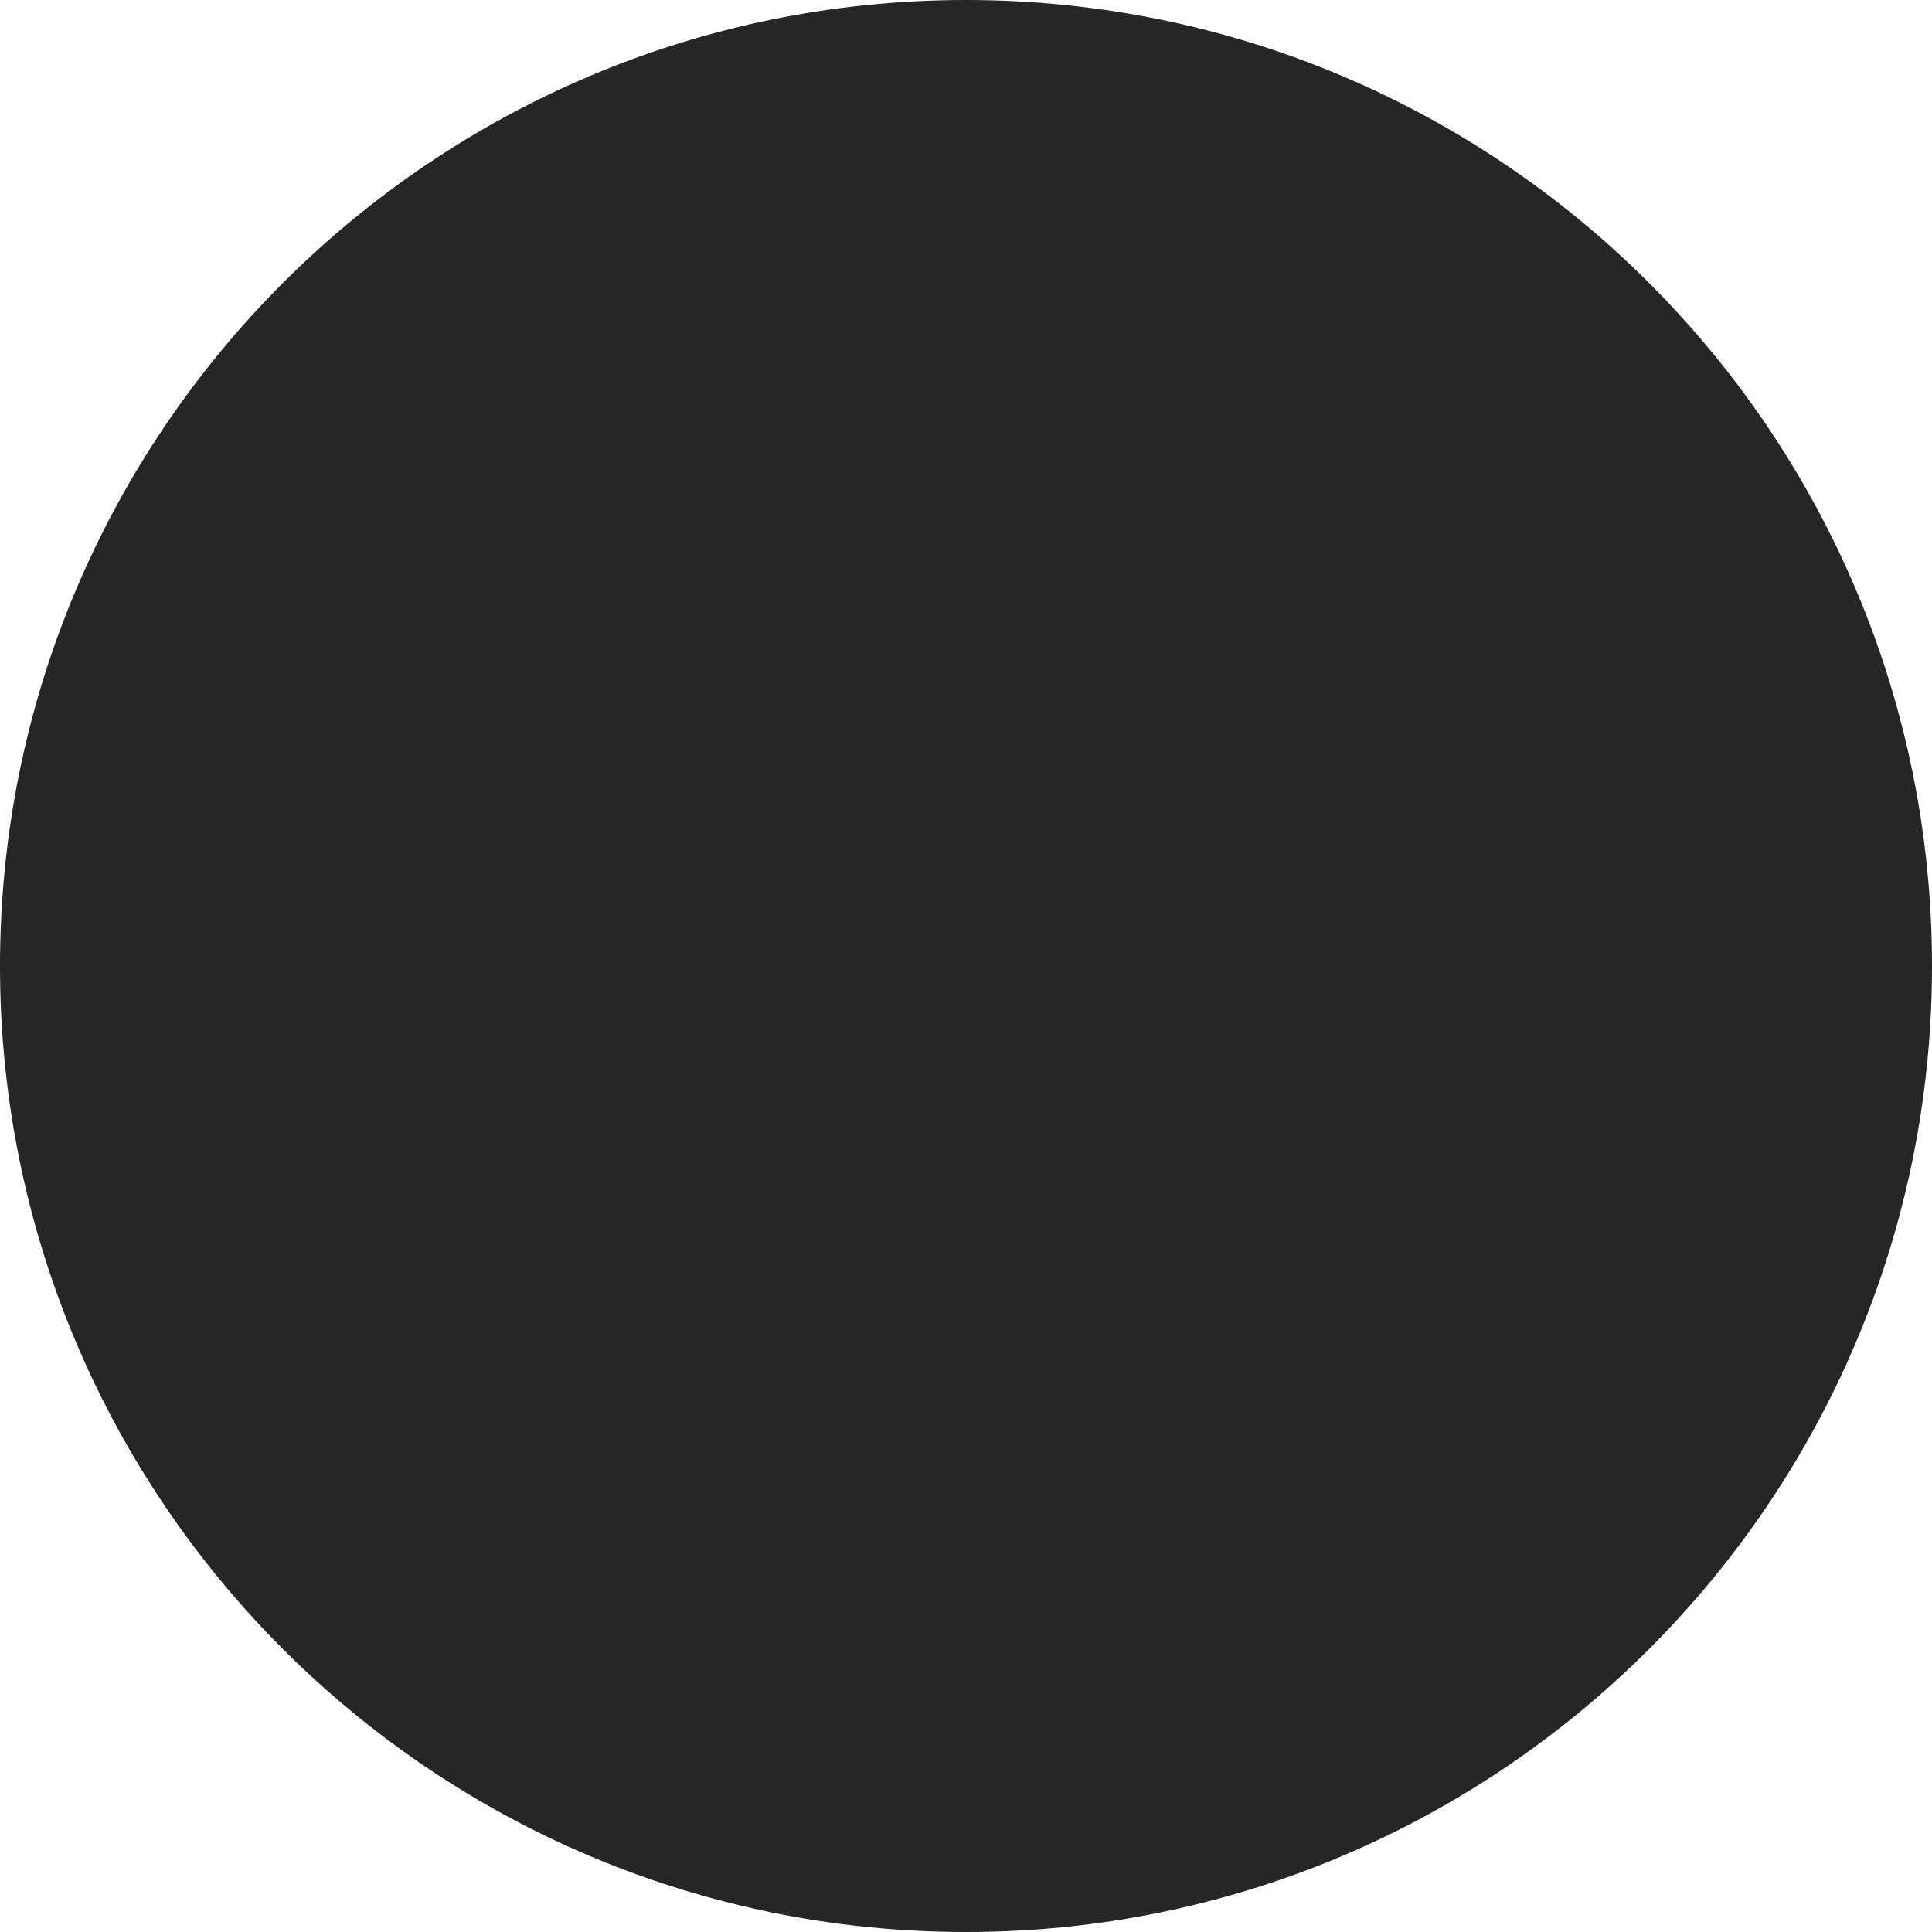
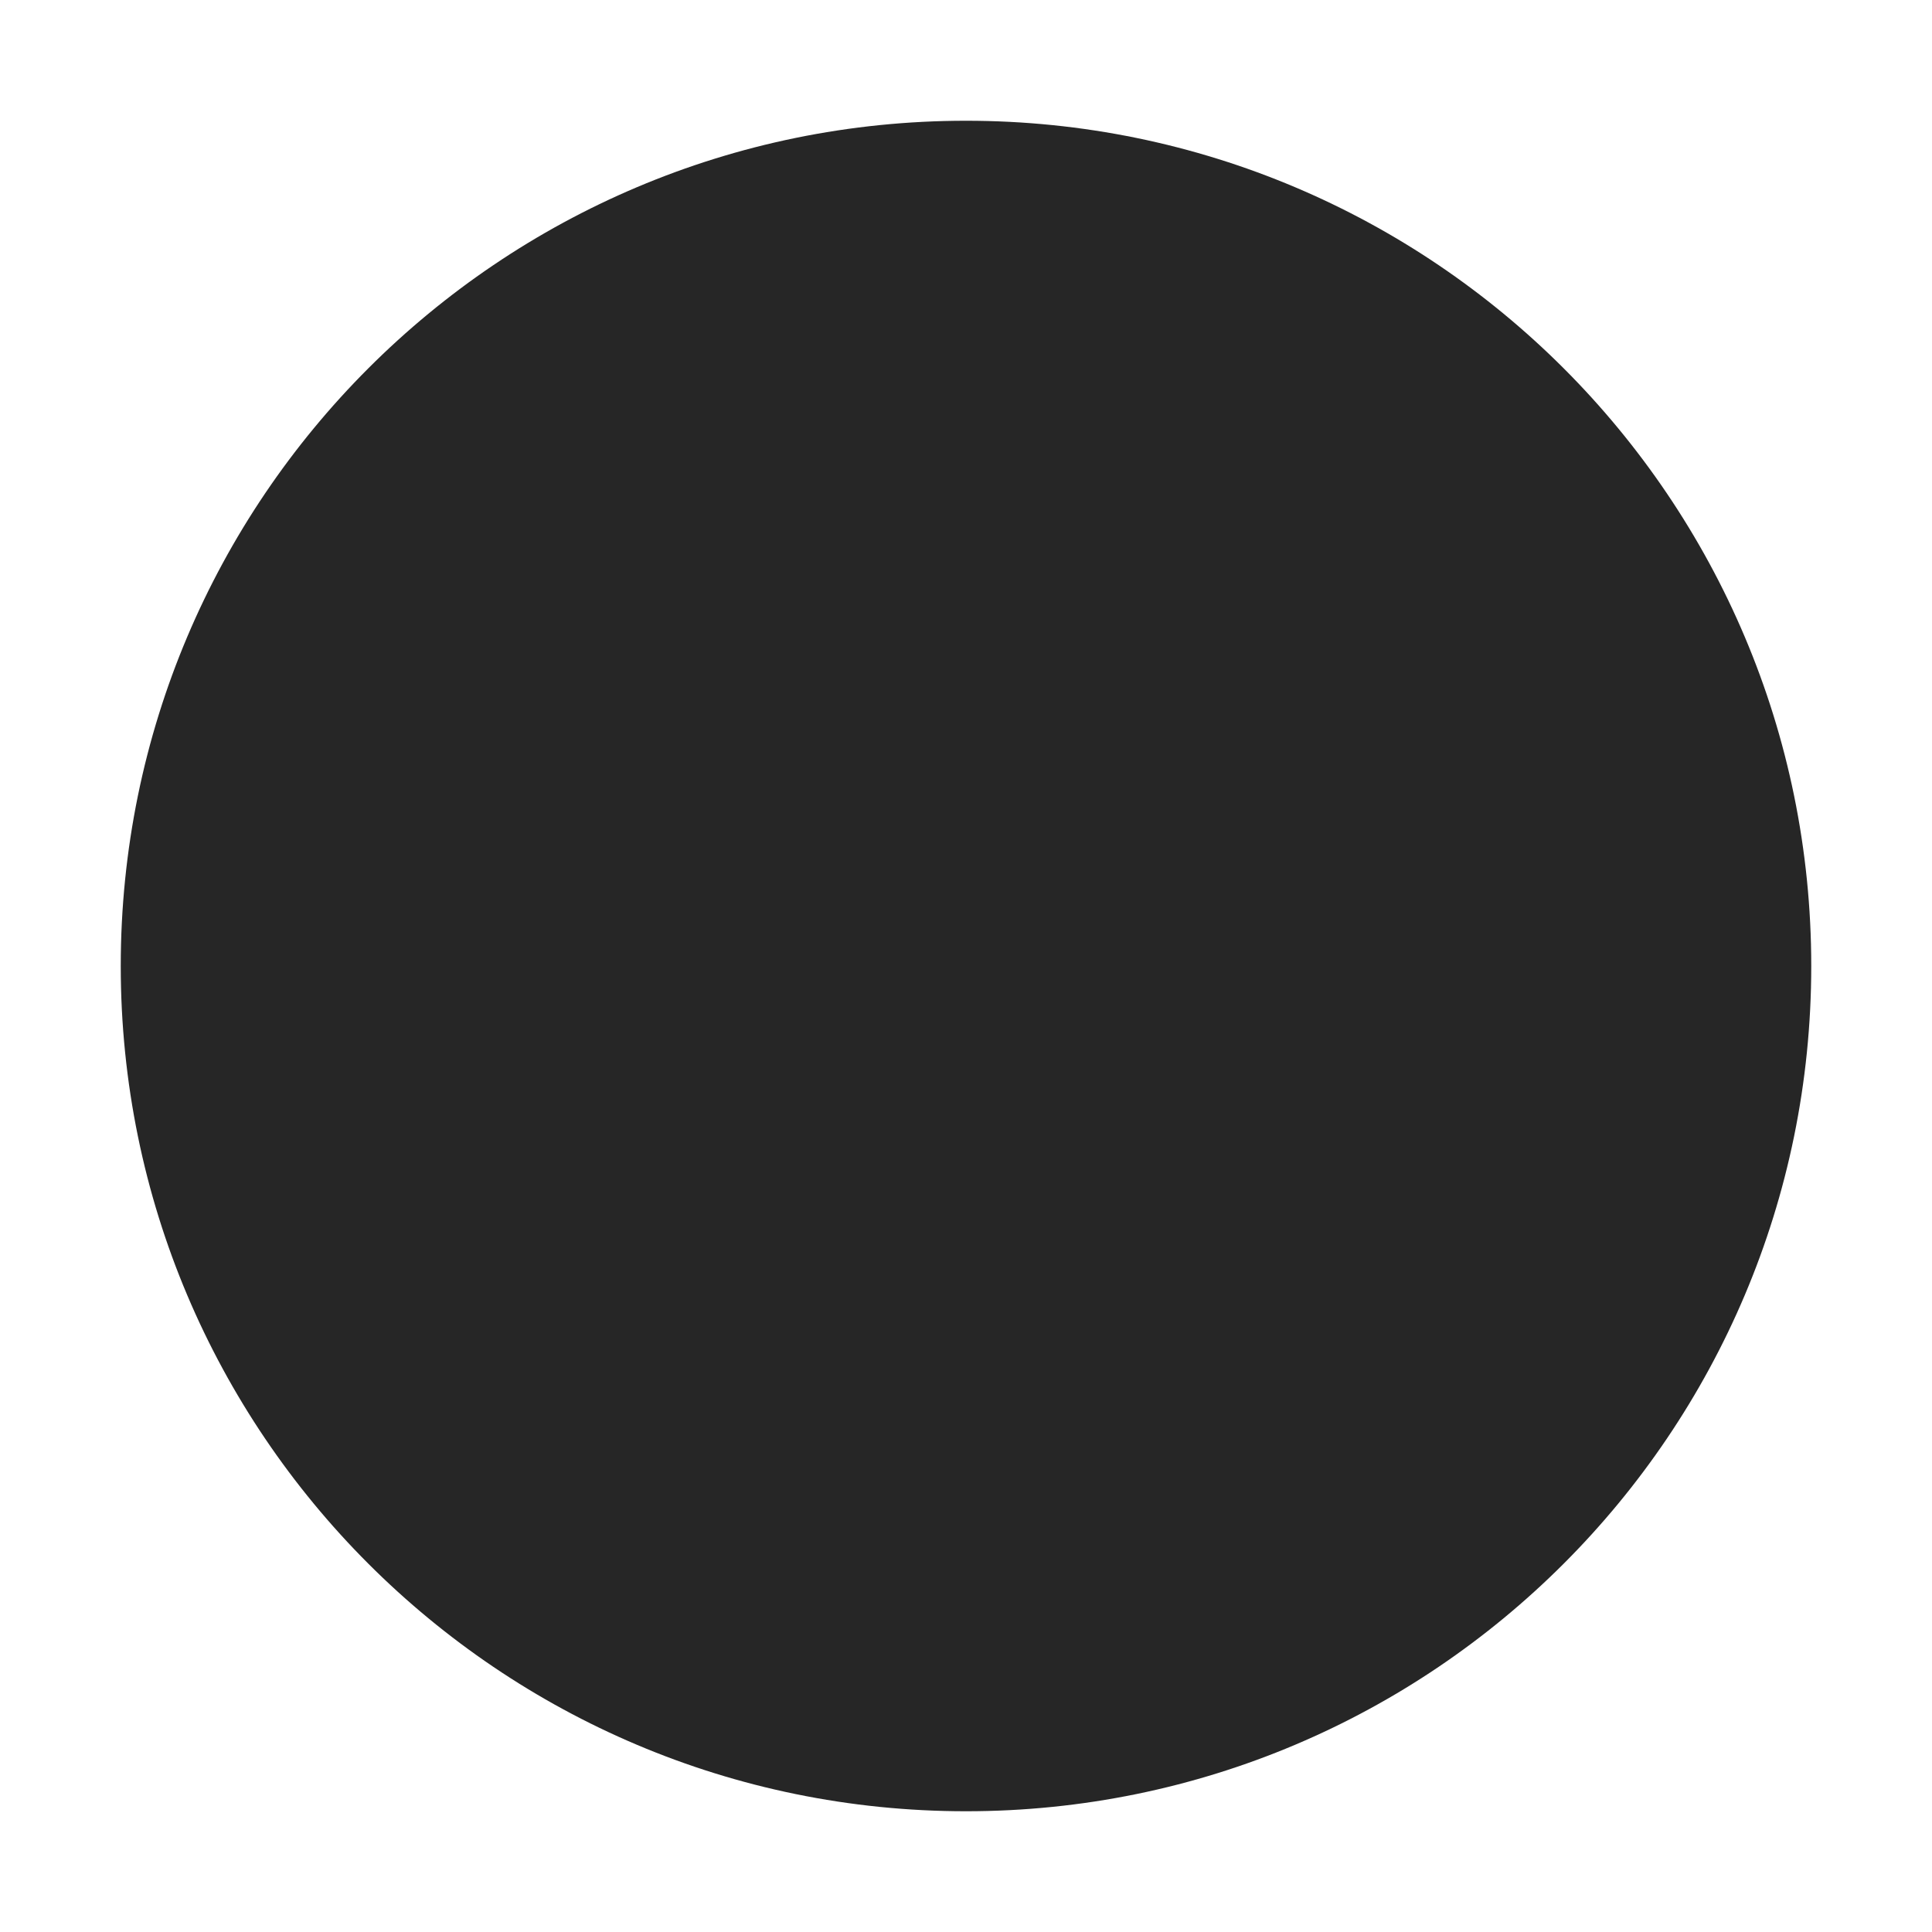
- <svg xmlns="http://www.w3.org/2000/svg" height="2" viewBox="0 0 2 2" width="2">
+ <svg xmlns="http://www.w3.org/2000/svg" height="16" viewBox="0 0 16 16" width="16">
  <defs>
    <style>
			circle {
				fill: hsl(0, 0%, 15%);
			}

			@media (prefers-color-scheme: dark) {
				circle {
					fill: hsl(0, 0%, 93%);
				}
			}
		</style>
  </defs>
-   <circle cx="1" cy="1" r="1" />
+   <circle cx="8" cy="8" r="7" />
</svg>
